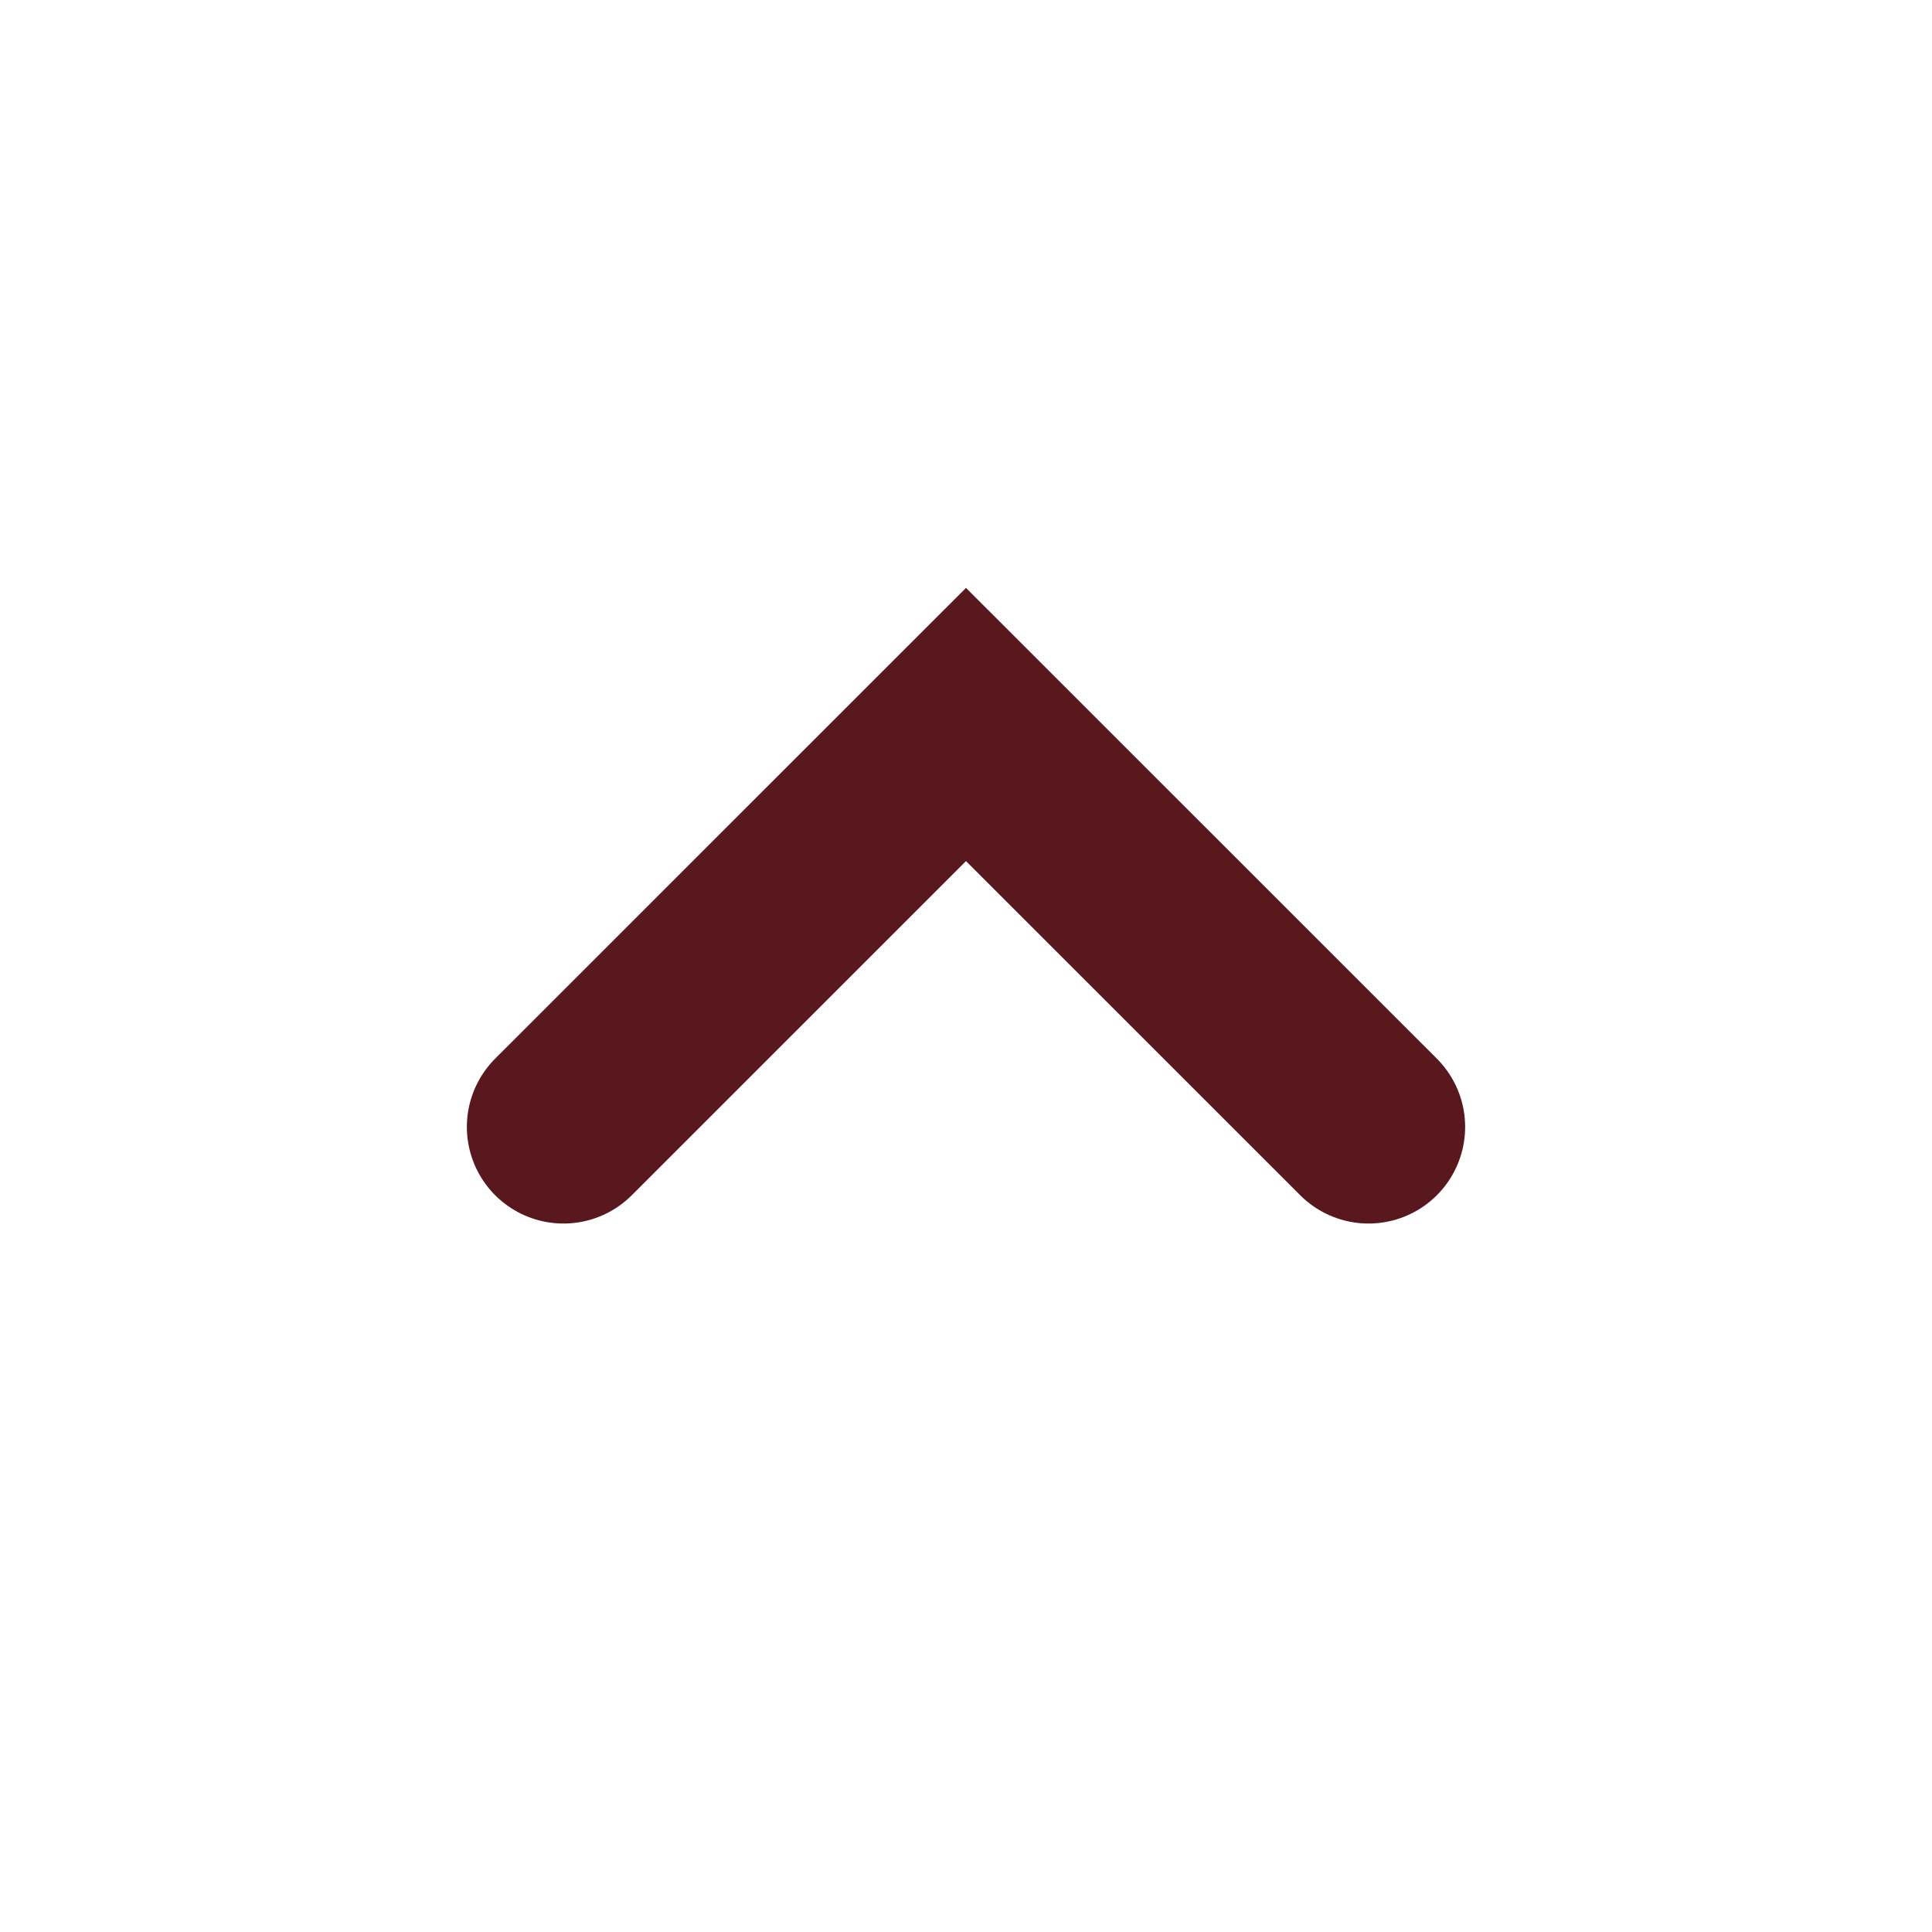
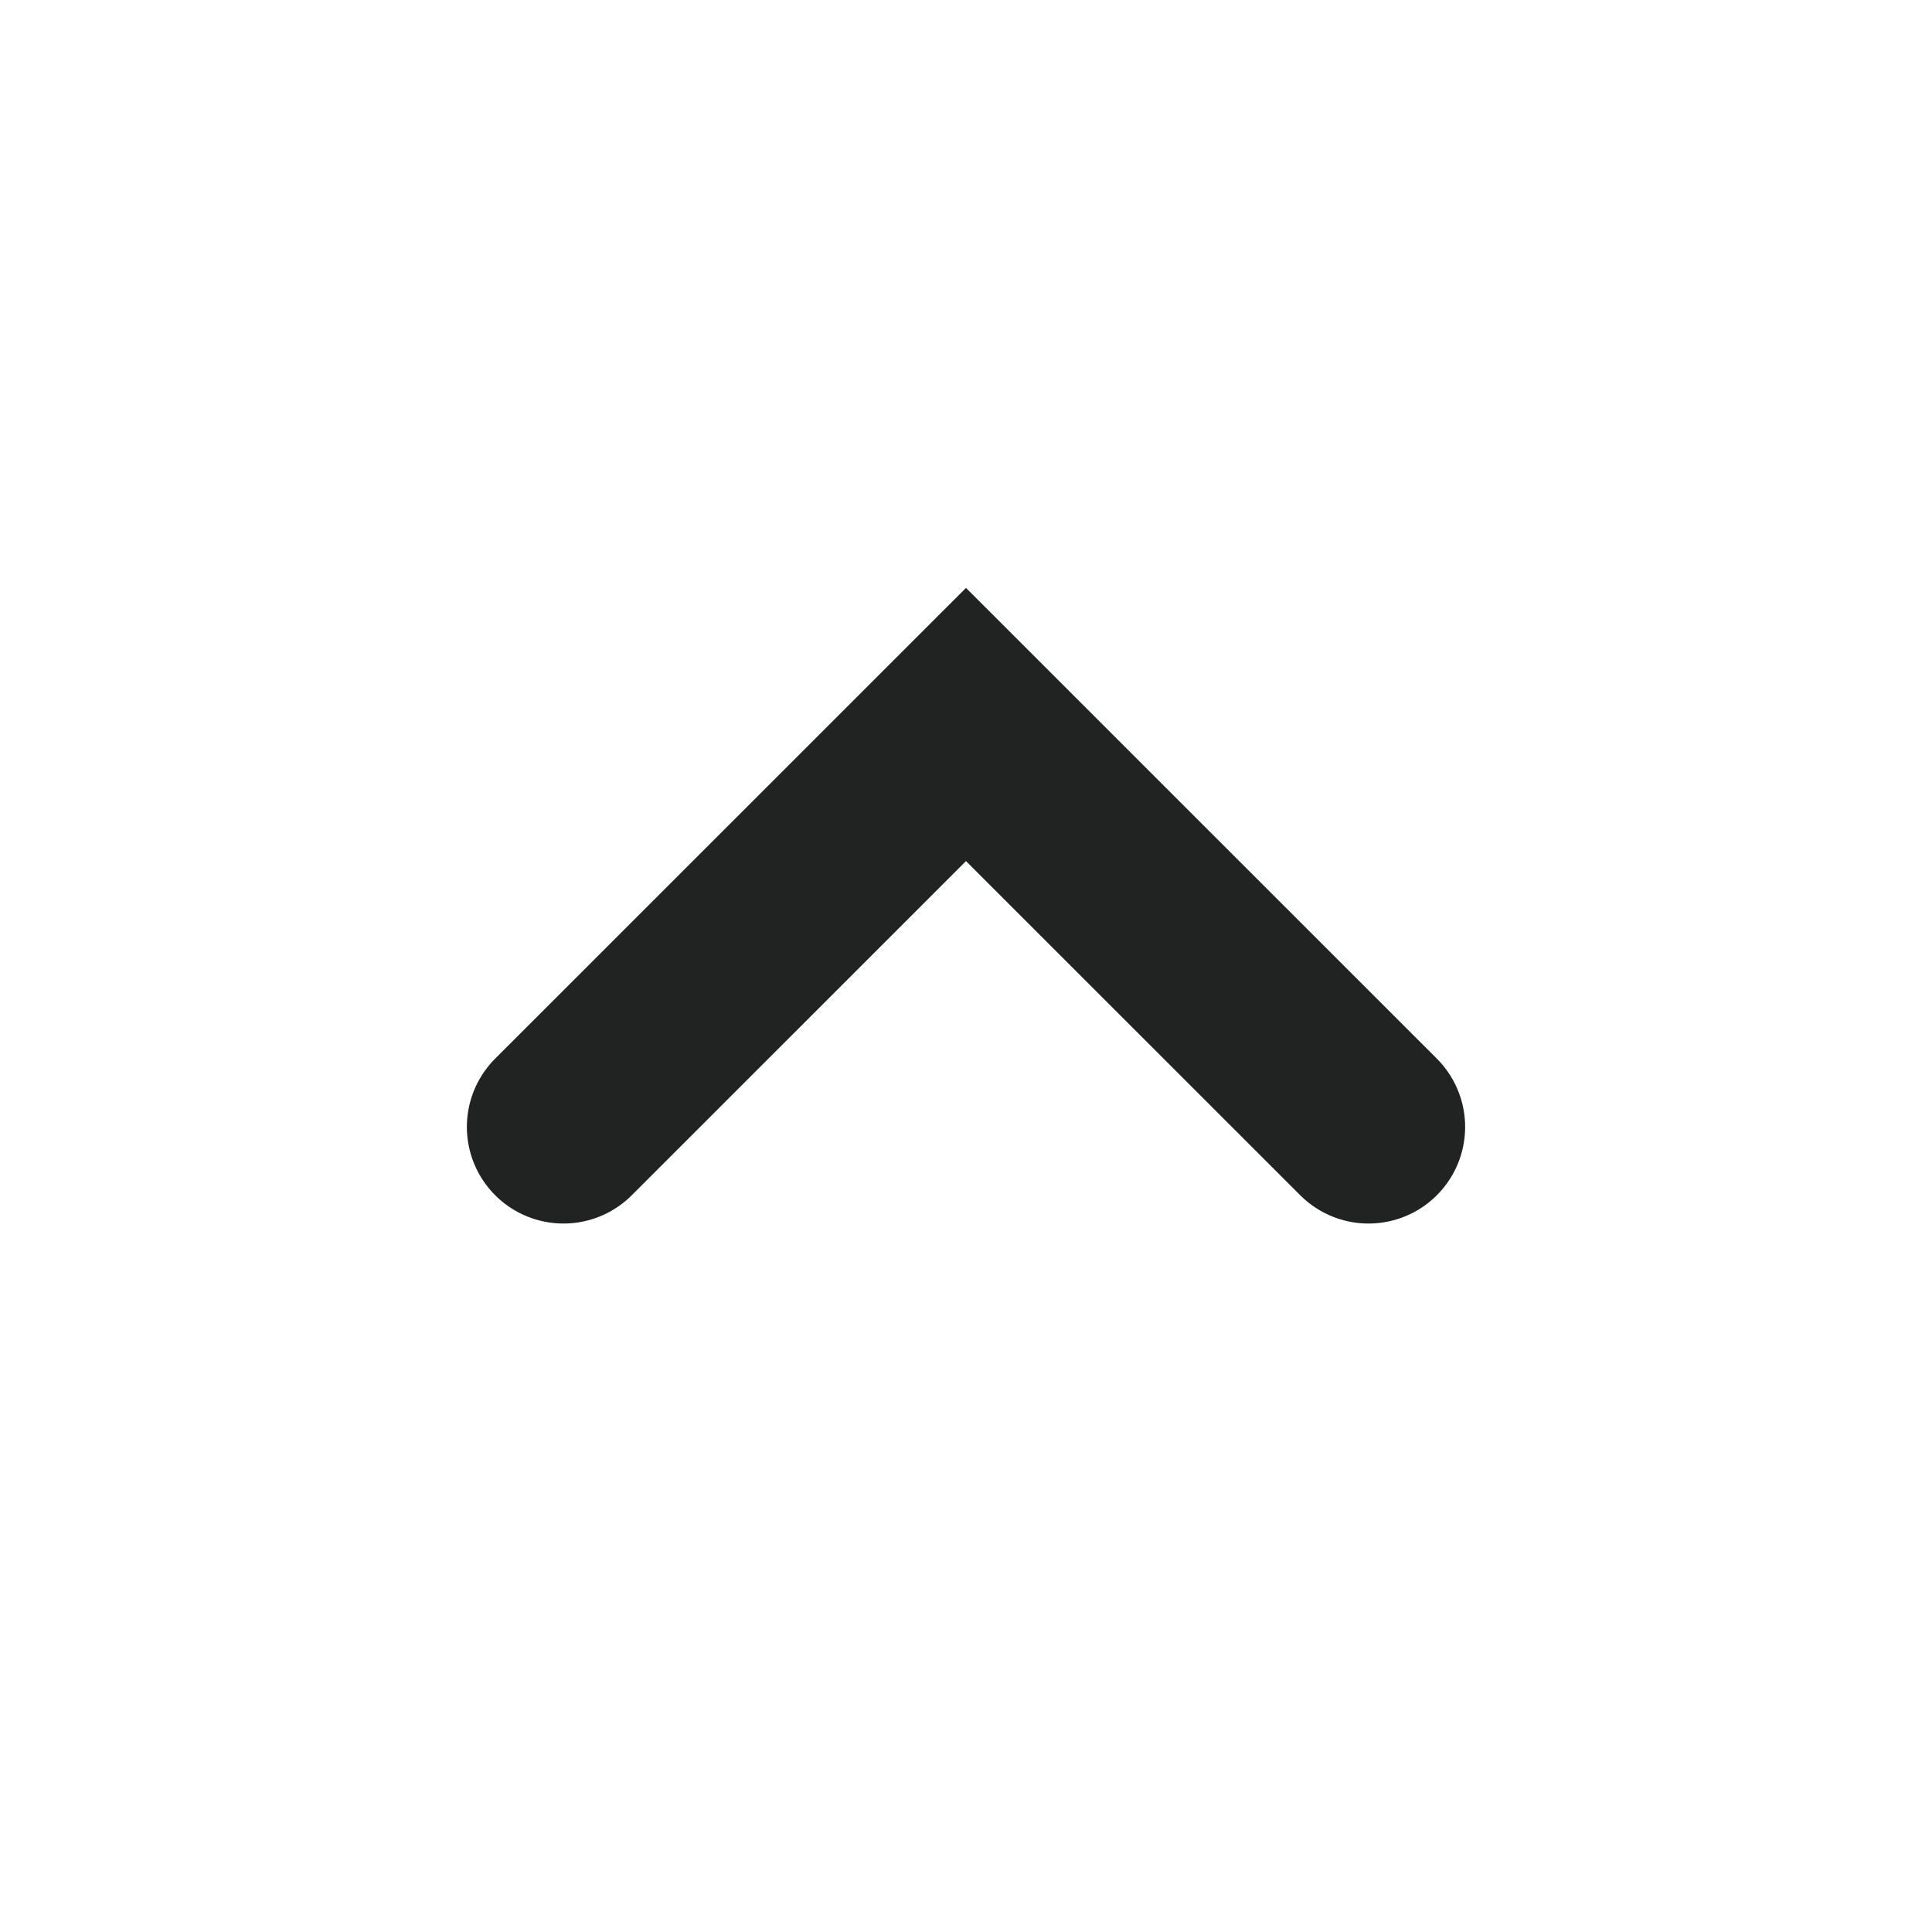
<svg xmlns="http://www.w3.org/2000/svg" width="20" height="20" viewBox="0 0 20 20" fill="none">
-   <path d="M14.167 11.666L10 7.5L5.833 11.666" stroke="#58181D" stroke-width="2" stroke-linecap="round" />
+   <path d="M14.167 11.666L10 7.5L5.833 11.666" stroke="#212322" stroke-width="2" stroke-linecap="round" />
</svg>
